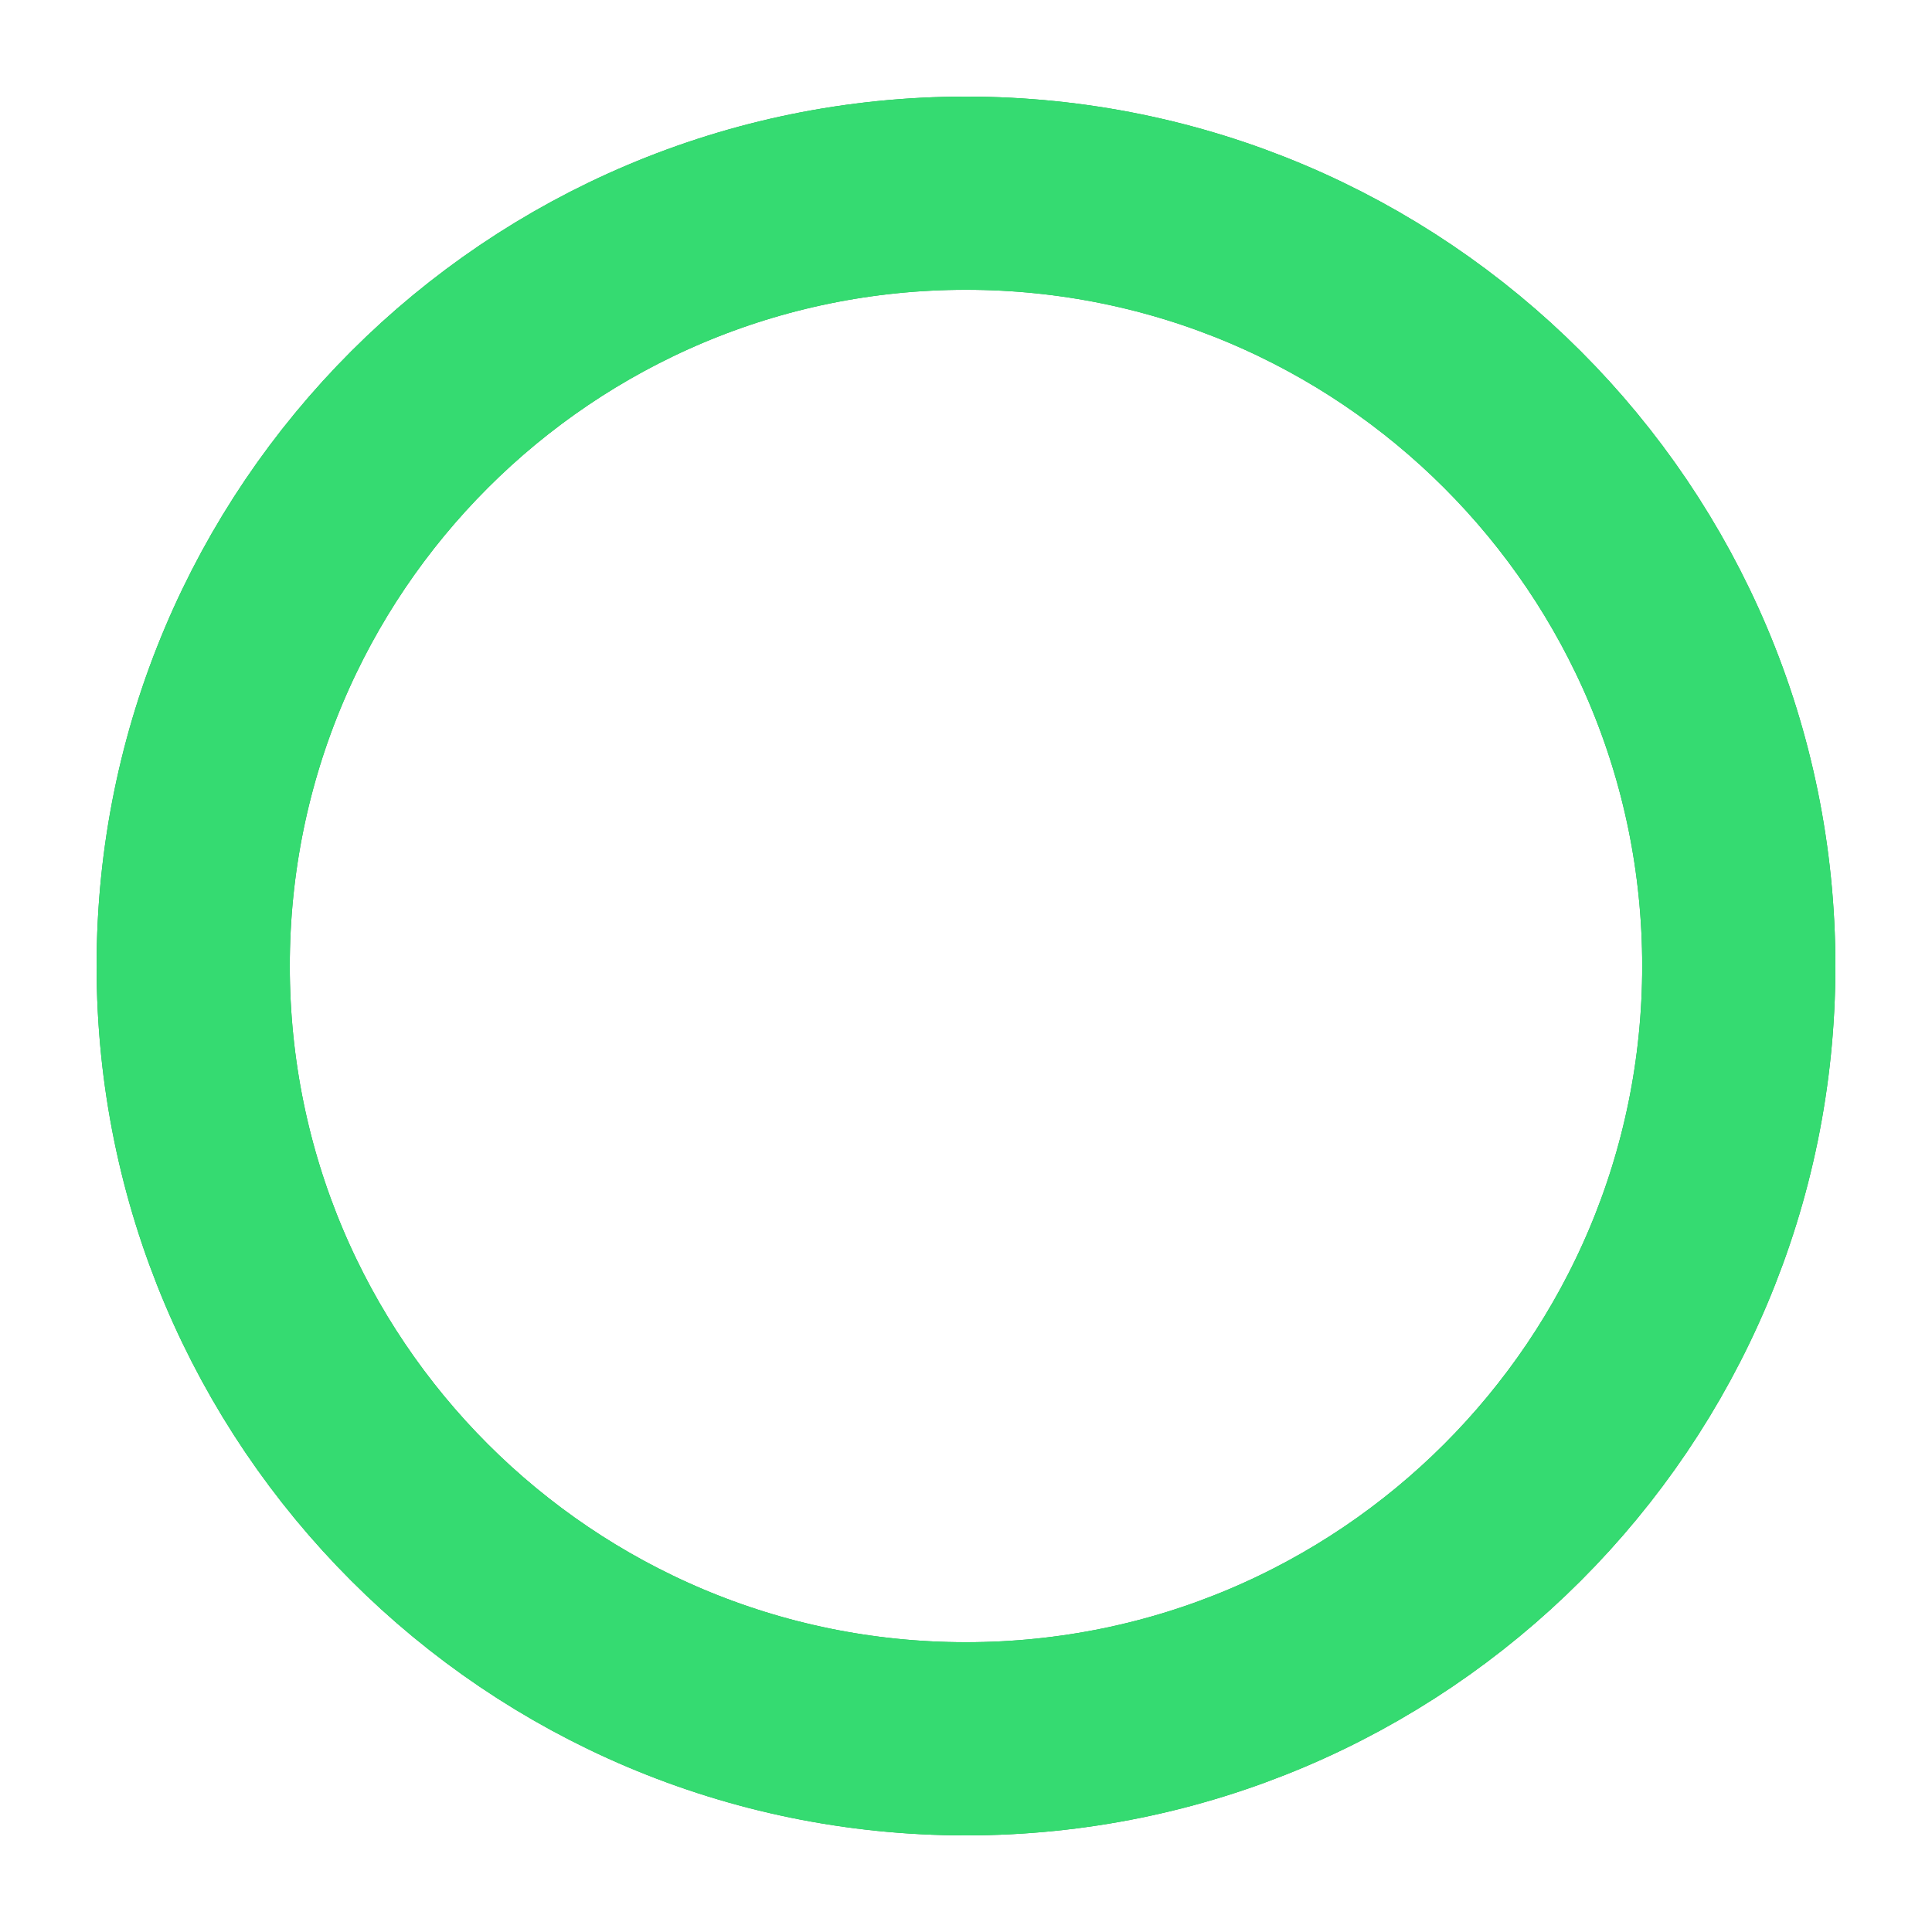
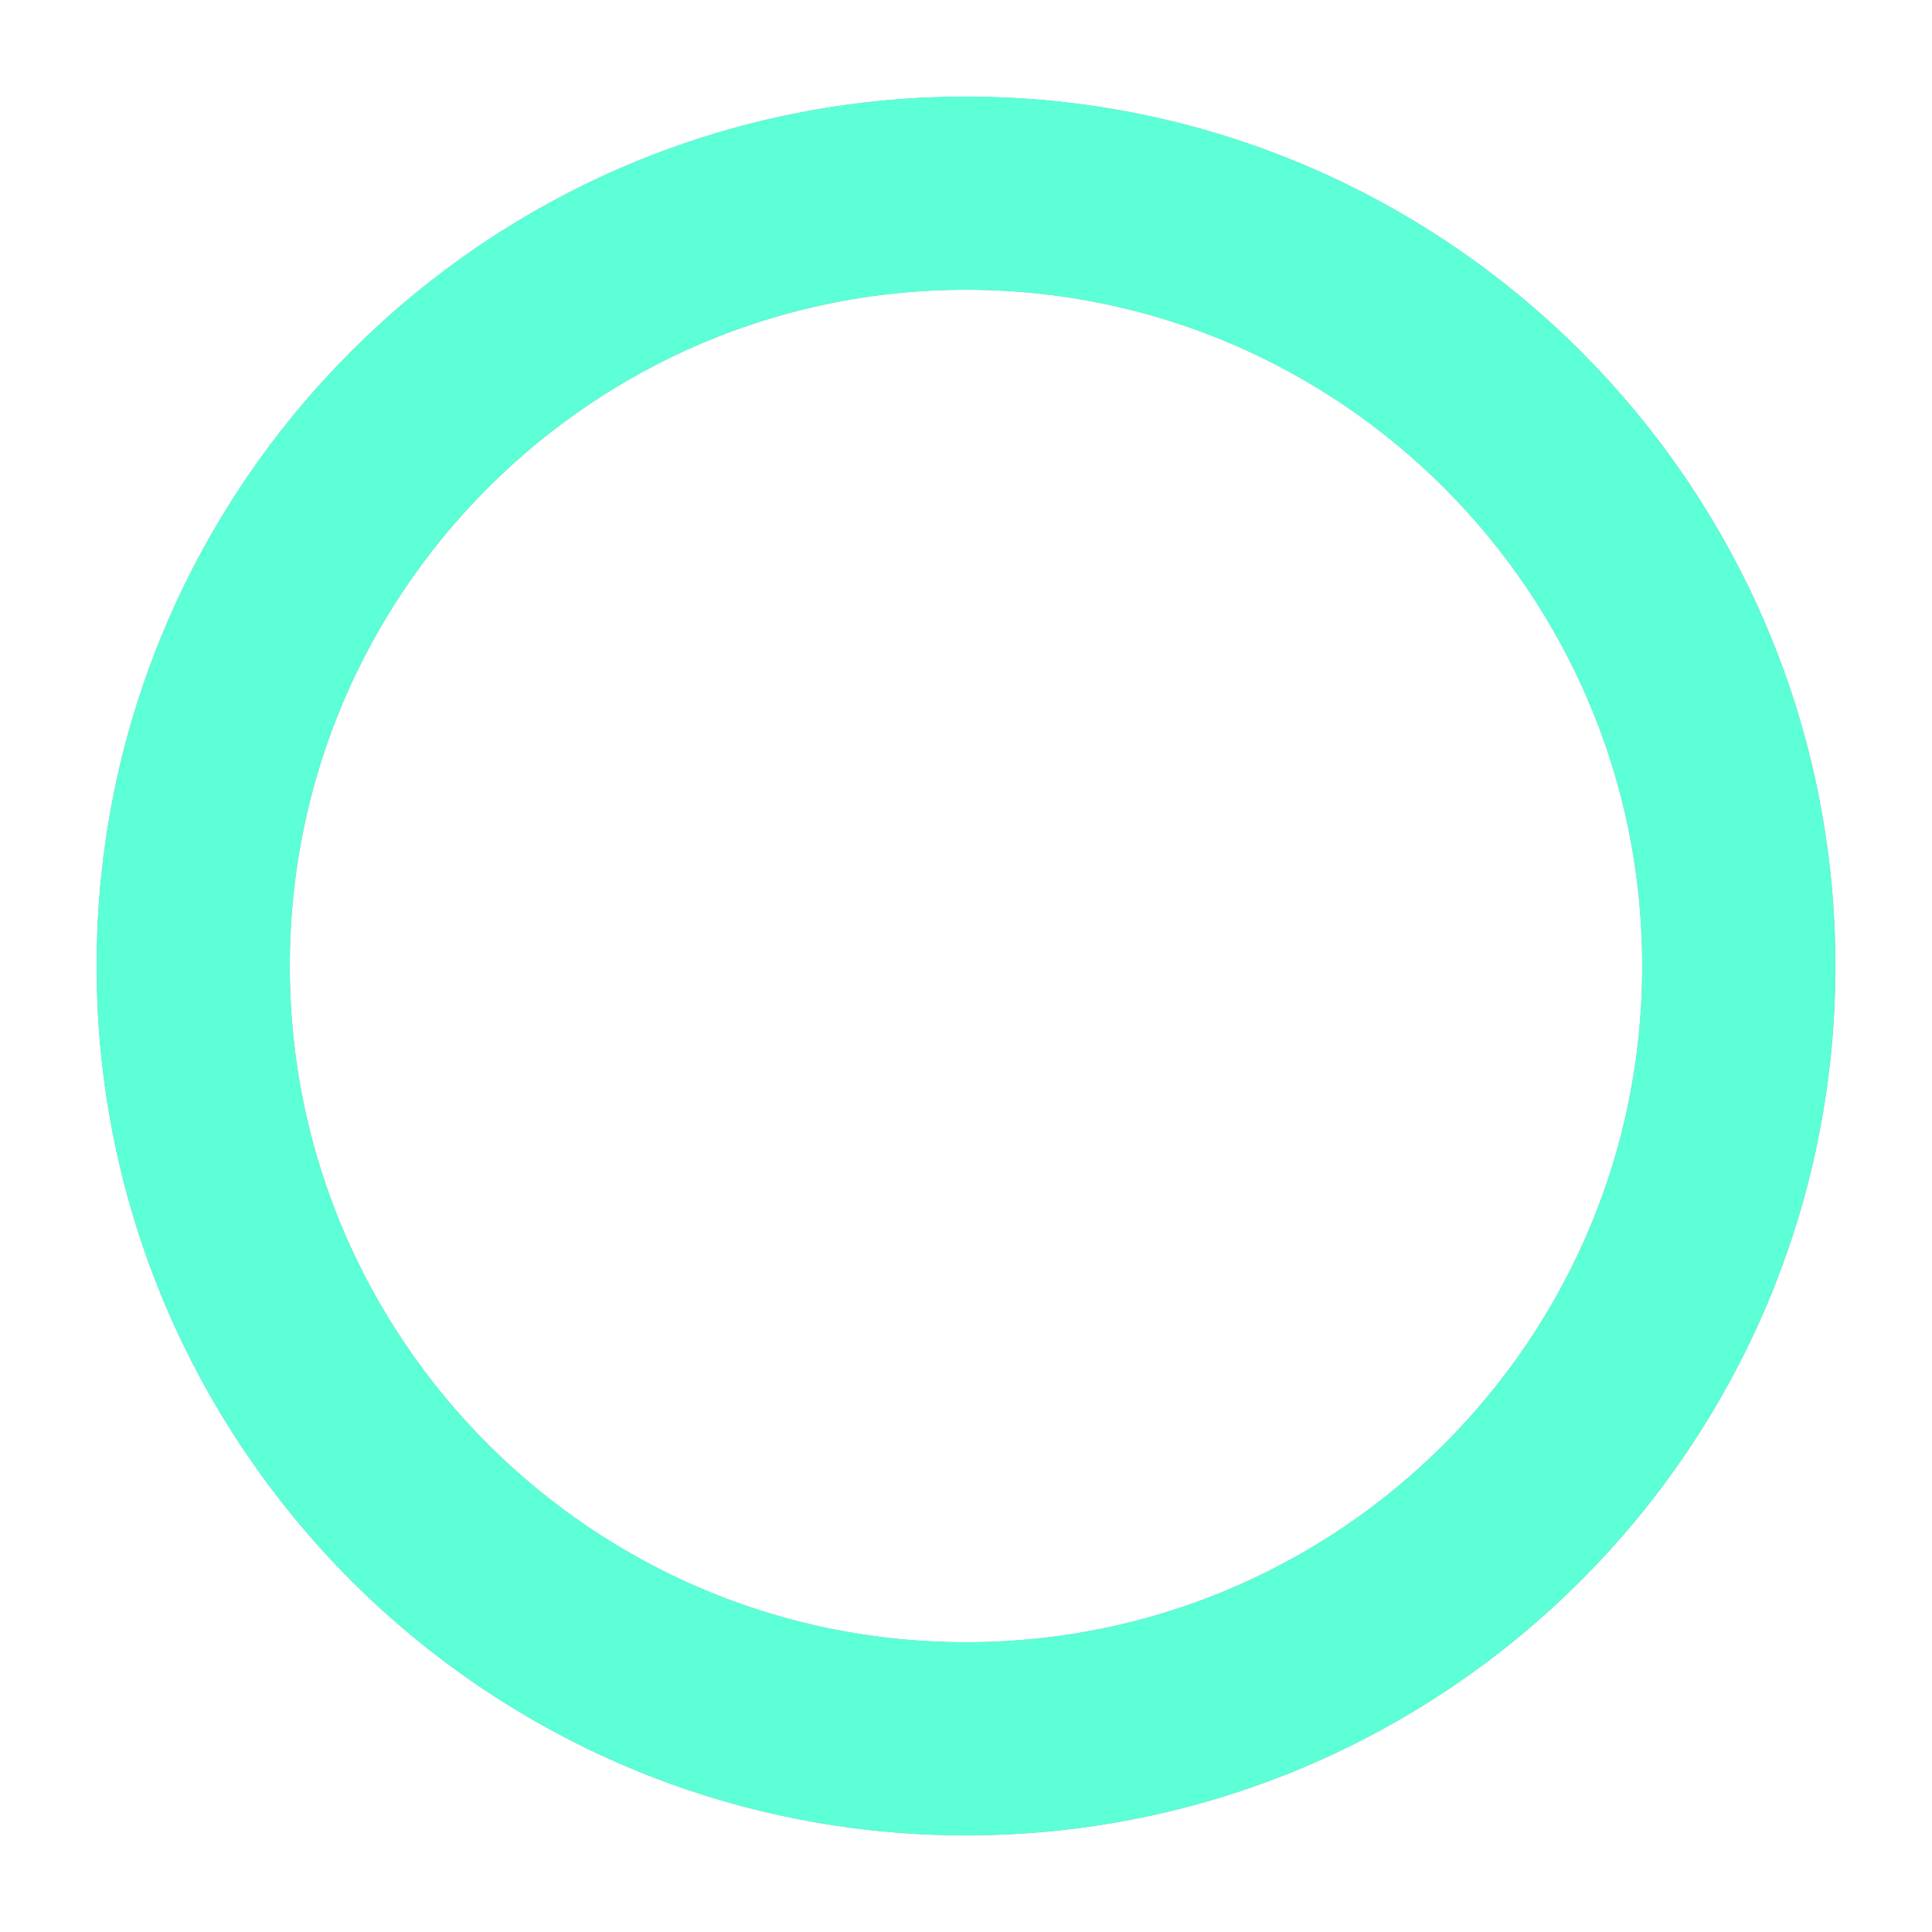
- <svg xmlns="http://www.w3.org/2000/svg" width="46px" height="46px" viewBox="0 0 100 100" preserveAspectRatio="xMidYMid" class="uil-ripple">
+ <svg xmlns="http://www.w3.org/2000/svg" width="32px" height="32px" viewBox="0 0 100 100" preserveAspectRatio="xMidYMid" class="uil-ripple">
  <rect x="0" y="0" width="100" height="100" fill="none" class="bk" />
  <g>
-     <animate attributeName="opacity" dur="2.5s" repeatCount="indefinite" begin="0s" keyTimes="0;0.33;1" values="1;1;0" />
-     <circle cx="50" cy="50" r="40" stroke="#289E53" fill="none" stroke-width="10" stroke-linecap="round">
-       <animate attributeName="r" dur="2.5s" repeatCount="indefinite" begin="0s" keyTimes="0;0.33;1" values="0;22;44" />
+     <animate attributeName="opacity" dur="2s" repeatCount="indefinite" begin="0s" keyTimes="0;0.33;1" values="1;1;0" />
+     <circle cx="50" cy="50" r="40" stroke="#afafb7" fill="none" stroke-width="10" stroke-linecap="round">
+       <animate attributeName="r" dur="2s" repeatCount="indefinite" begin="0s" keyTimes="0;0.33;1" values="0;22;44" />
    </circle>
  </g>
  <g>
-     <animate attributeName="opacity" dur="2.5s" repeatCount="indefinite" begin="1.25s" keyTimes="0;0.33;1" values="1;1;0" />
-     <circle cx="50" cy="50" r="40" stroke="#35db71" fill="none" stroke-width="10" stroke-linecap="round">
-       <animate attributeName="r" dur="2.5s" repeatCount="indefinite" begin="1.25s" keyTimes="0;0.33;1" values="0;22;44" />
+     <animate attributeName="opacity" dur="2s" repeatCount="indefinite" begin="1s" keyTimes="0;0.33;1" values="1;1;0" />
+     <circle cx="50" cy="50" r="40" stroke="#5cffd6" fill="none" stroke-width="10" stroke-linecap="round">
+       <animate attributeName="r" dur="2s" repeatCount="indefinite" begin="1s" keyTimes="0;0.33;1" values="0;22;44" />
    </circle>
  </g>
</svg>
